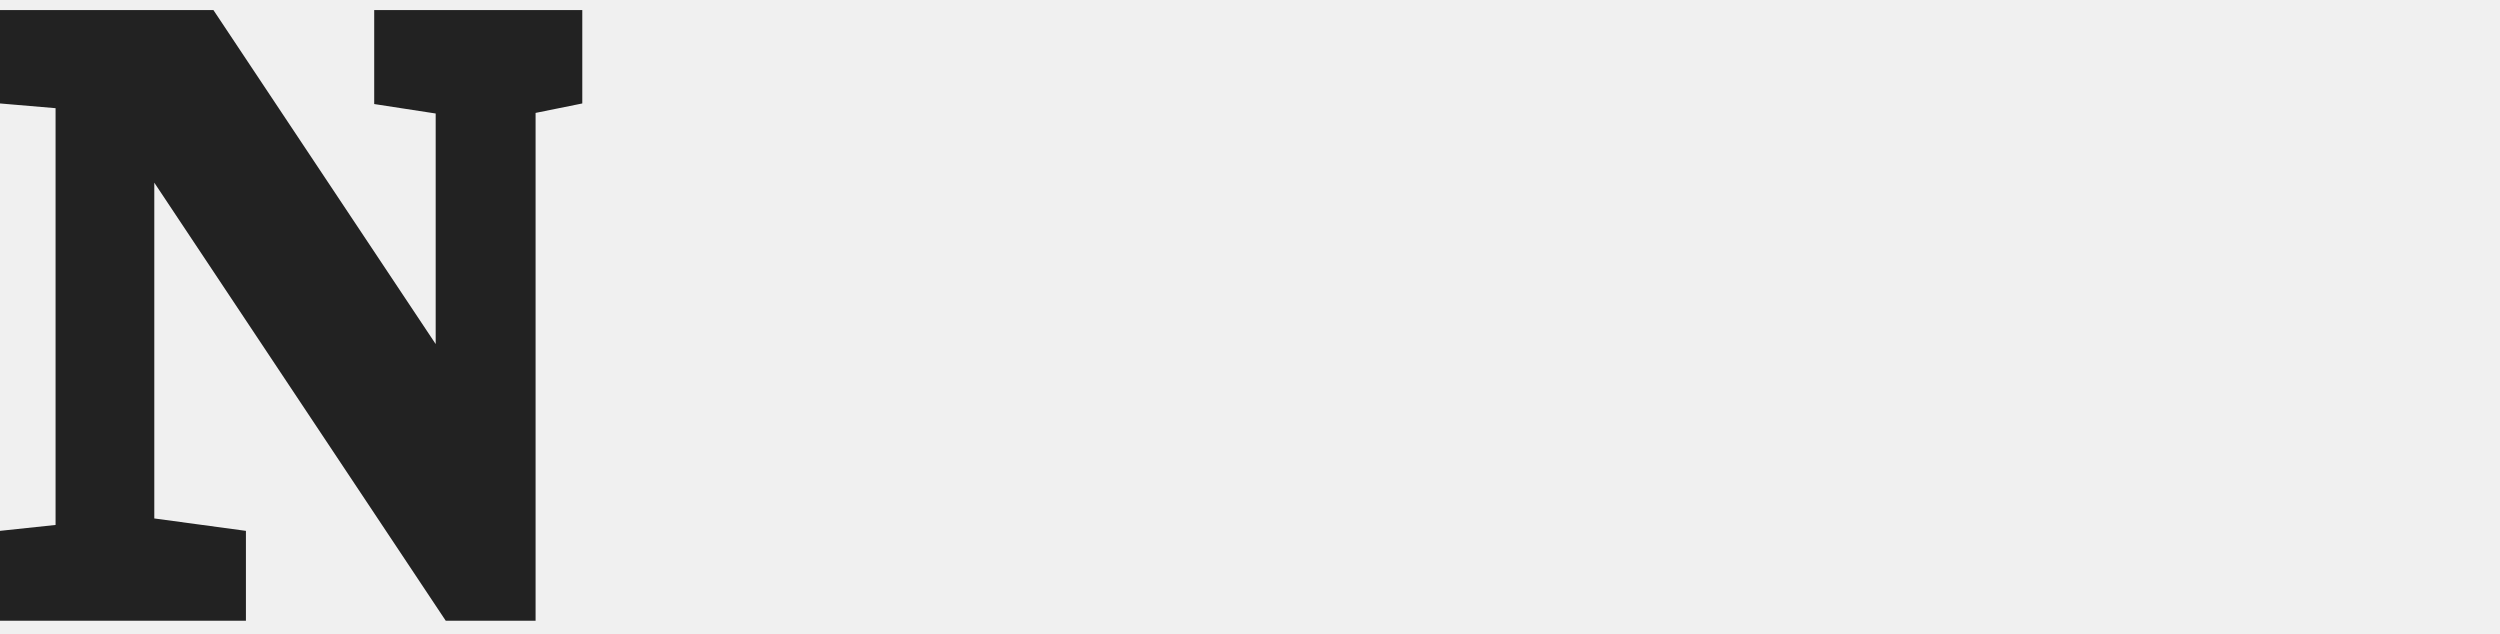
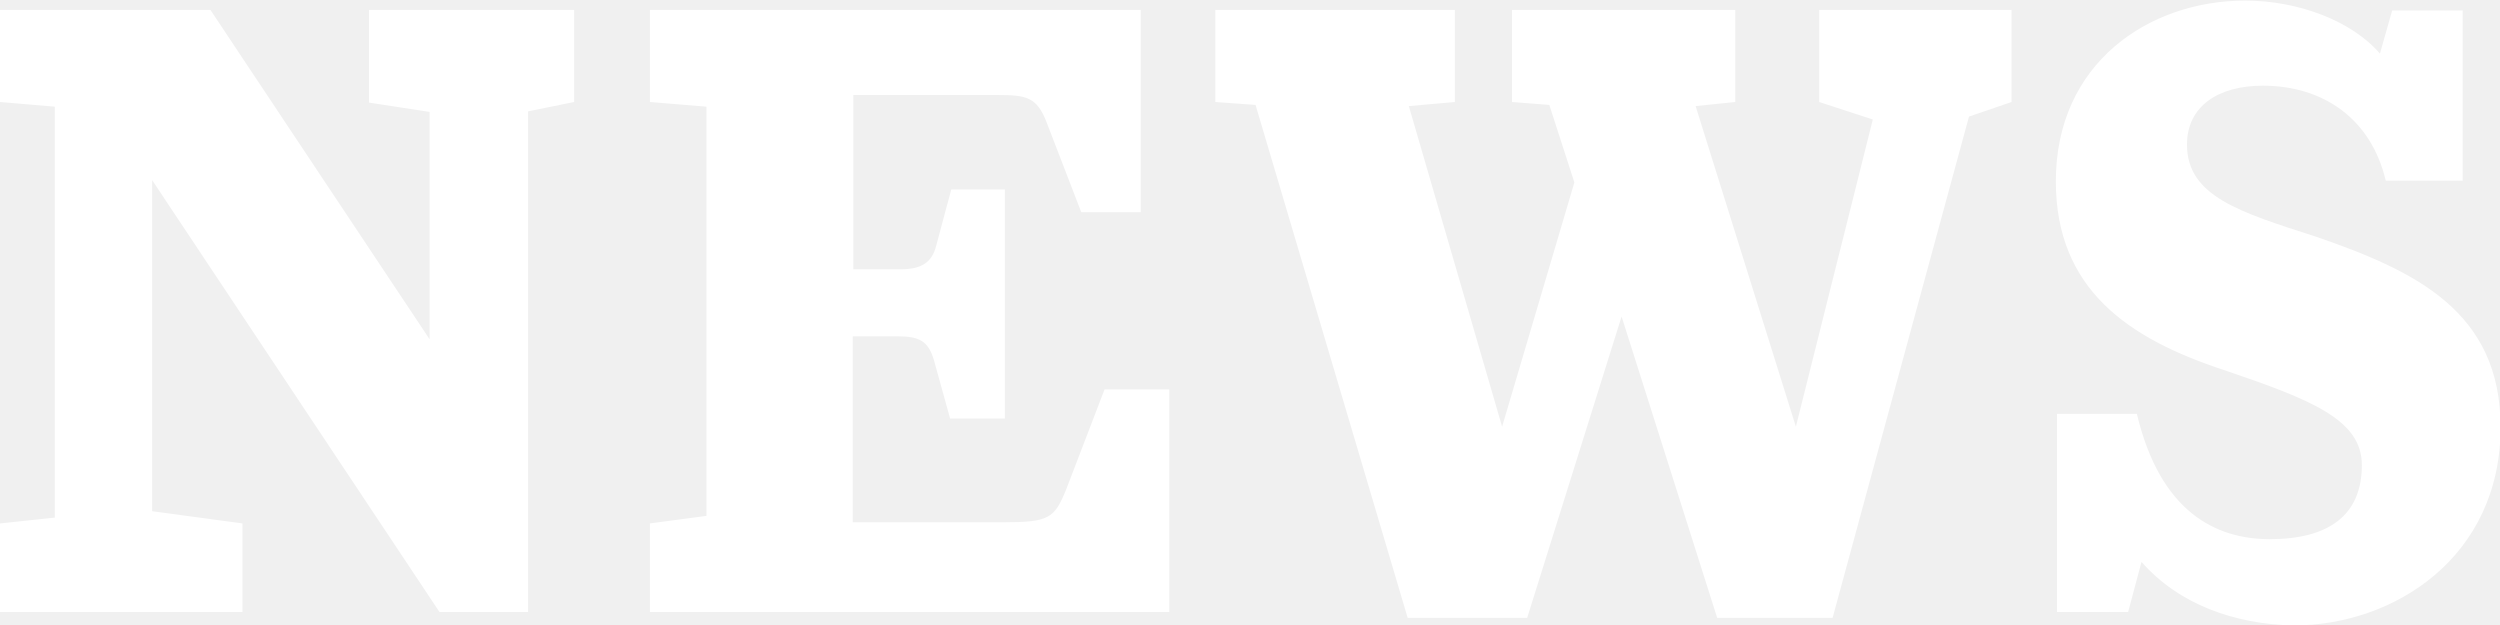
- <svg xmlns="http://www.w3.org/2000/svg" viewBox="0 0 422.9 107.1">
-   <g fill="#222">
-     <path d="M0 89.8l9.4-1V18.3L0 17.5V1.7h36.1l37.6 56.5v-39l-10.4-1.6V1.7h35.2v15.8l-7.9 1.6V105H75.4L26.1 30.9v56.8l15.5 2.1V105H0V89.8zxs-m177.6 21.1c-1.7-4.5-3.5-4.8-8.6-4.8h-24.6v29.9h8.1c3.6 0 5.4-1.2 6.1-4l2.6-9.7h9.2v39.3H161l-2.8-10.1c-1-3.3-2.6-4-6.3-4h-7.6v31.9h25.9c7.8 0 8.7-.7 10.7-5.6l6.6-17.2h11.1V105h-89.1V89.8l9.7-1.3V18.3l-9.7-.8V1.7h84.2v34.7h-10.2l-5.9-15.3zxs-m274.2 54.3L258 106h-20.5l-26.1-88-6.9-.5V1.7h41.1v15.8l-7.9.7 16 55 12.4-41.9-4.3-13.3-6.4-.5V1.7h38.3v15.8l-6.8.7 17.2 55 13.2-52.7-9.2-3V1.7h33v15.8l-7.3 2.5-23.4 86h-19.8l-16.4-51.7zxs-m361.4 96.4l-2.3 8.6h-12.2V71h13.7c4 16.8 13.5 21.5 22.8 21.5 10.1 0 15.8-4.1 15.8-12.7 0-7.8-8.6-11.2-23.6-16.3-16.5-5.4-28.9-13.9-28.9-32.4 0-20.3 16-31 32.5-31 9.1 0 18.3 3.5 23.1 9.1l2.1-7.4h12.1V31h-13.2c-2.5-10.6-10.7-16.3-21.1-16.3-7.6 0-13 3.5-13 10.1 0 8.9 9.1 11.6 22.1 15.8 17.2 5.9 31.7 12.9 31.7 32.7 0 22.3-18.3 34-35.5 34-10.1-.2-19.7-3.6-26.1-10.9z" />
+ <svg xmlns="http://www.w3.org/2000/svg" viewBox="0 0 428.9 107.1">
+   <g fill="#FFF">
+     <path d="M0 89.8l9.4-1V18.3L0 17.5V1.7h36.1l37.6 56.5v-39l-10.4-1.6V1.7h35.2v15.8l-7.9 1.6V105H75.4L26.1 30.9v56.8l15.5 2.1V105H0V89.8zM179.6 21.1c-1.7-4.5-3.5-4.8-8.6-4.8h-24.6v29.9h8.1c3.6 0 5.4-1.2 6.1-4l2.6-9.7h9.2v39.3H163l-2.8-10.1c-1-3.3-2.6-4-6.3-4h-7.6v31.9h25.9c7.8 0 8.7-.7 10.7-5.6l6.6-17.2h11.1V105h-89.1V89.8l9.7-1.3V18.3l-9.7-.8V1.7h84.2v34.7h-10.2l-5.9-15.3zM278.2 54.3L262 106h-20.5l-26.1-88-6.9-.5V1.7h41.1v15.8l-7.9.7 16 55 12.4-41.9-4.3-13.3-6.4-.5V1.7h38.3v15.8l-6.8.7 17.2 55 13.2-52.7-9.2-3V1.7h33v15.8l-7.3 2.5-23.4 86h-19.8l-16.4-51.7zM367.4 96.4l-2.3 8.6h-12.2V71h13.7c4 16.8 13.5 21.5 22.8 21.5 10.1 0 15.8-4.1 15.8-12.7 0-7.8-8.6-11.2-23.6-16.3-16.5-5.4-28.9-13.9-28.9-32.4 0-20.3 16-31 32.5-31 9.1 0 18.3 3.5 23.1 9.1l2.1-7.4h12.1V31h-13.2c-2.5-10.6-10.7-16.3-21.1-16.3-7.6 0-13 3.5-13 10.1 0 8.9 9.1 11.6 22.1 15.8 17.2 5.9 31.7 12.9 31.7 32.7 0 22.3-18.3 34-35.5 34-10.1-.2-19.7-3.6-26.1-10.9z" />
  </g>
</svg>
